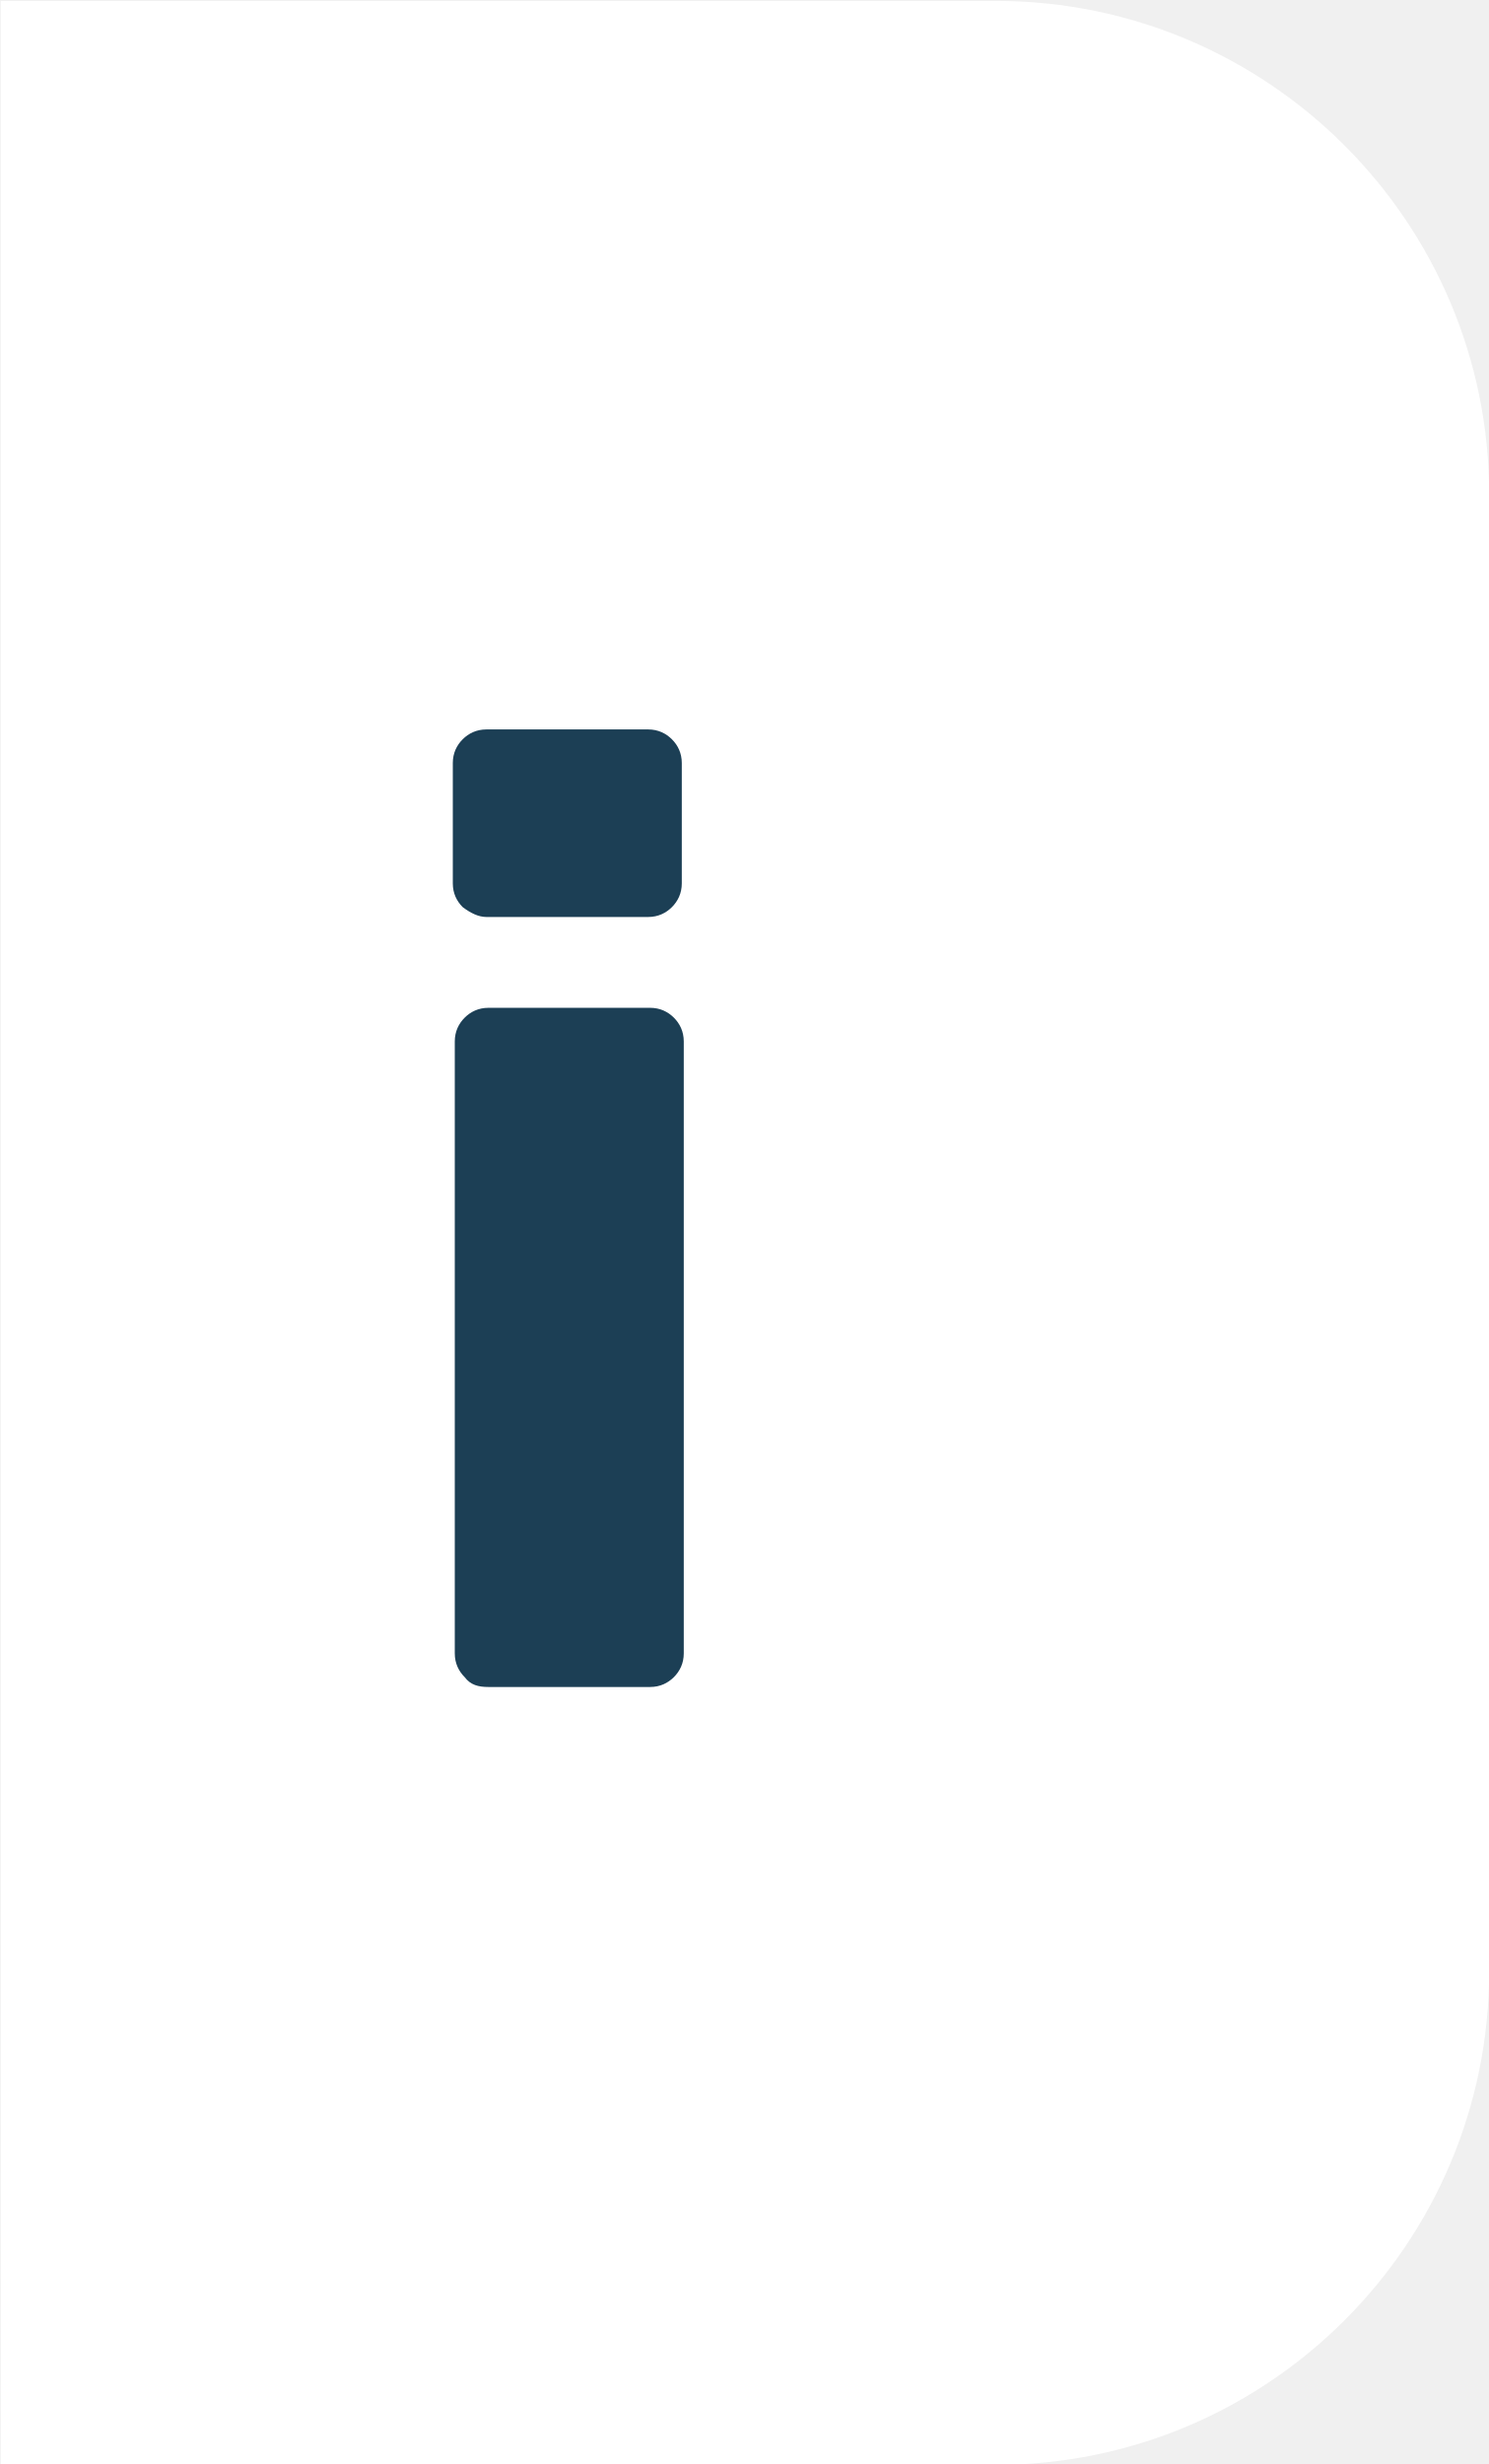
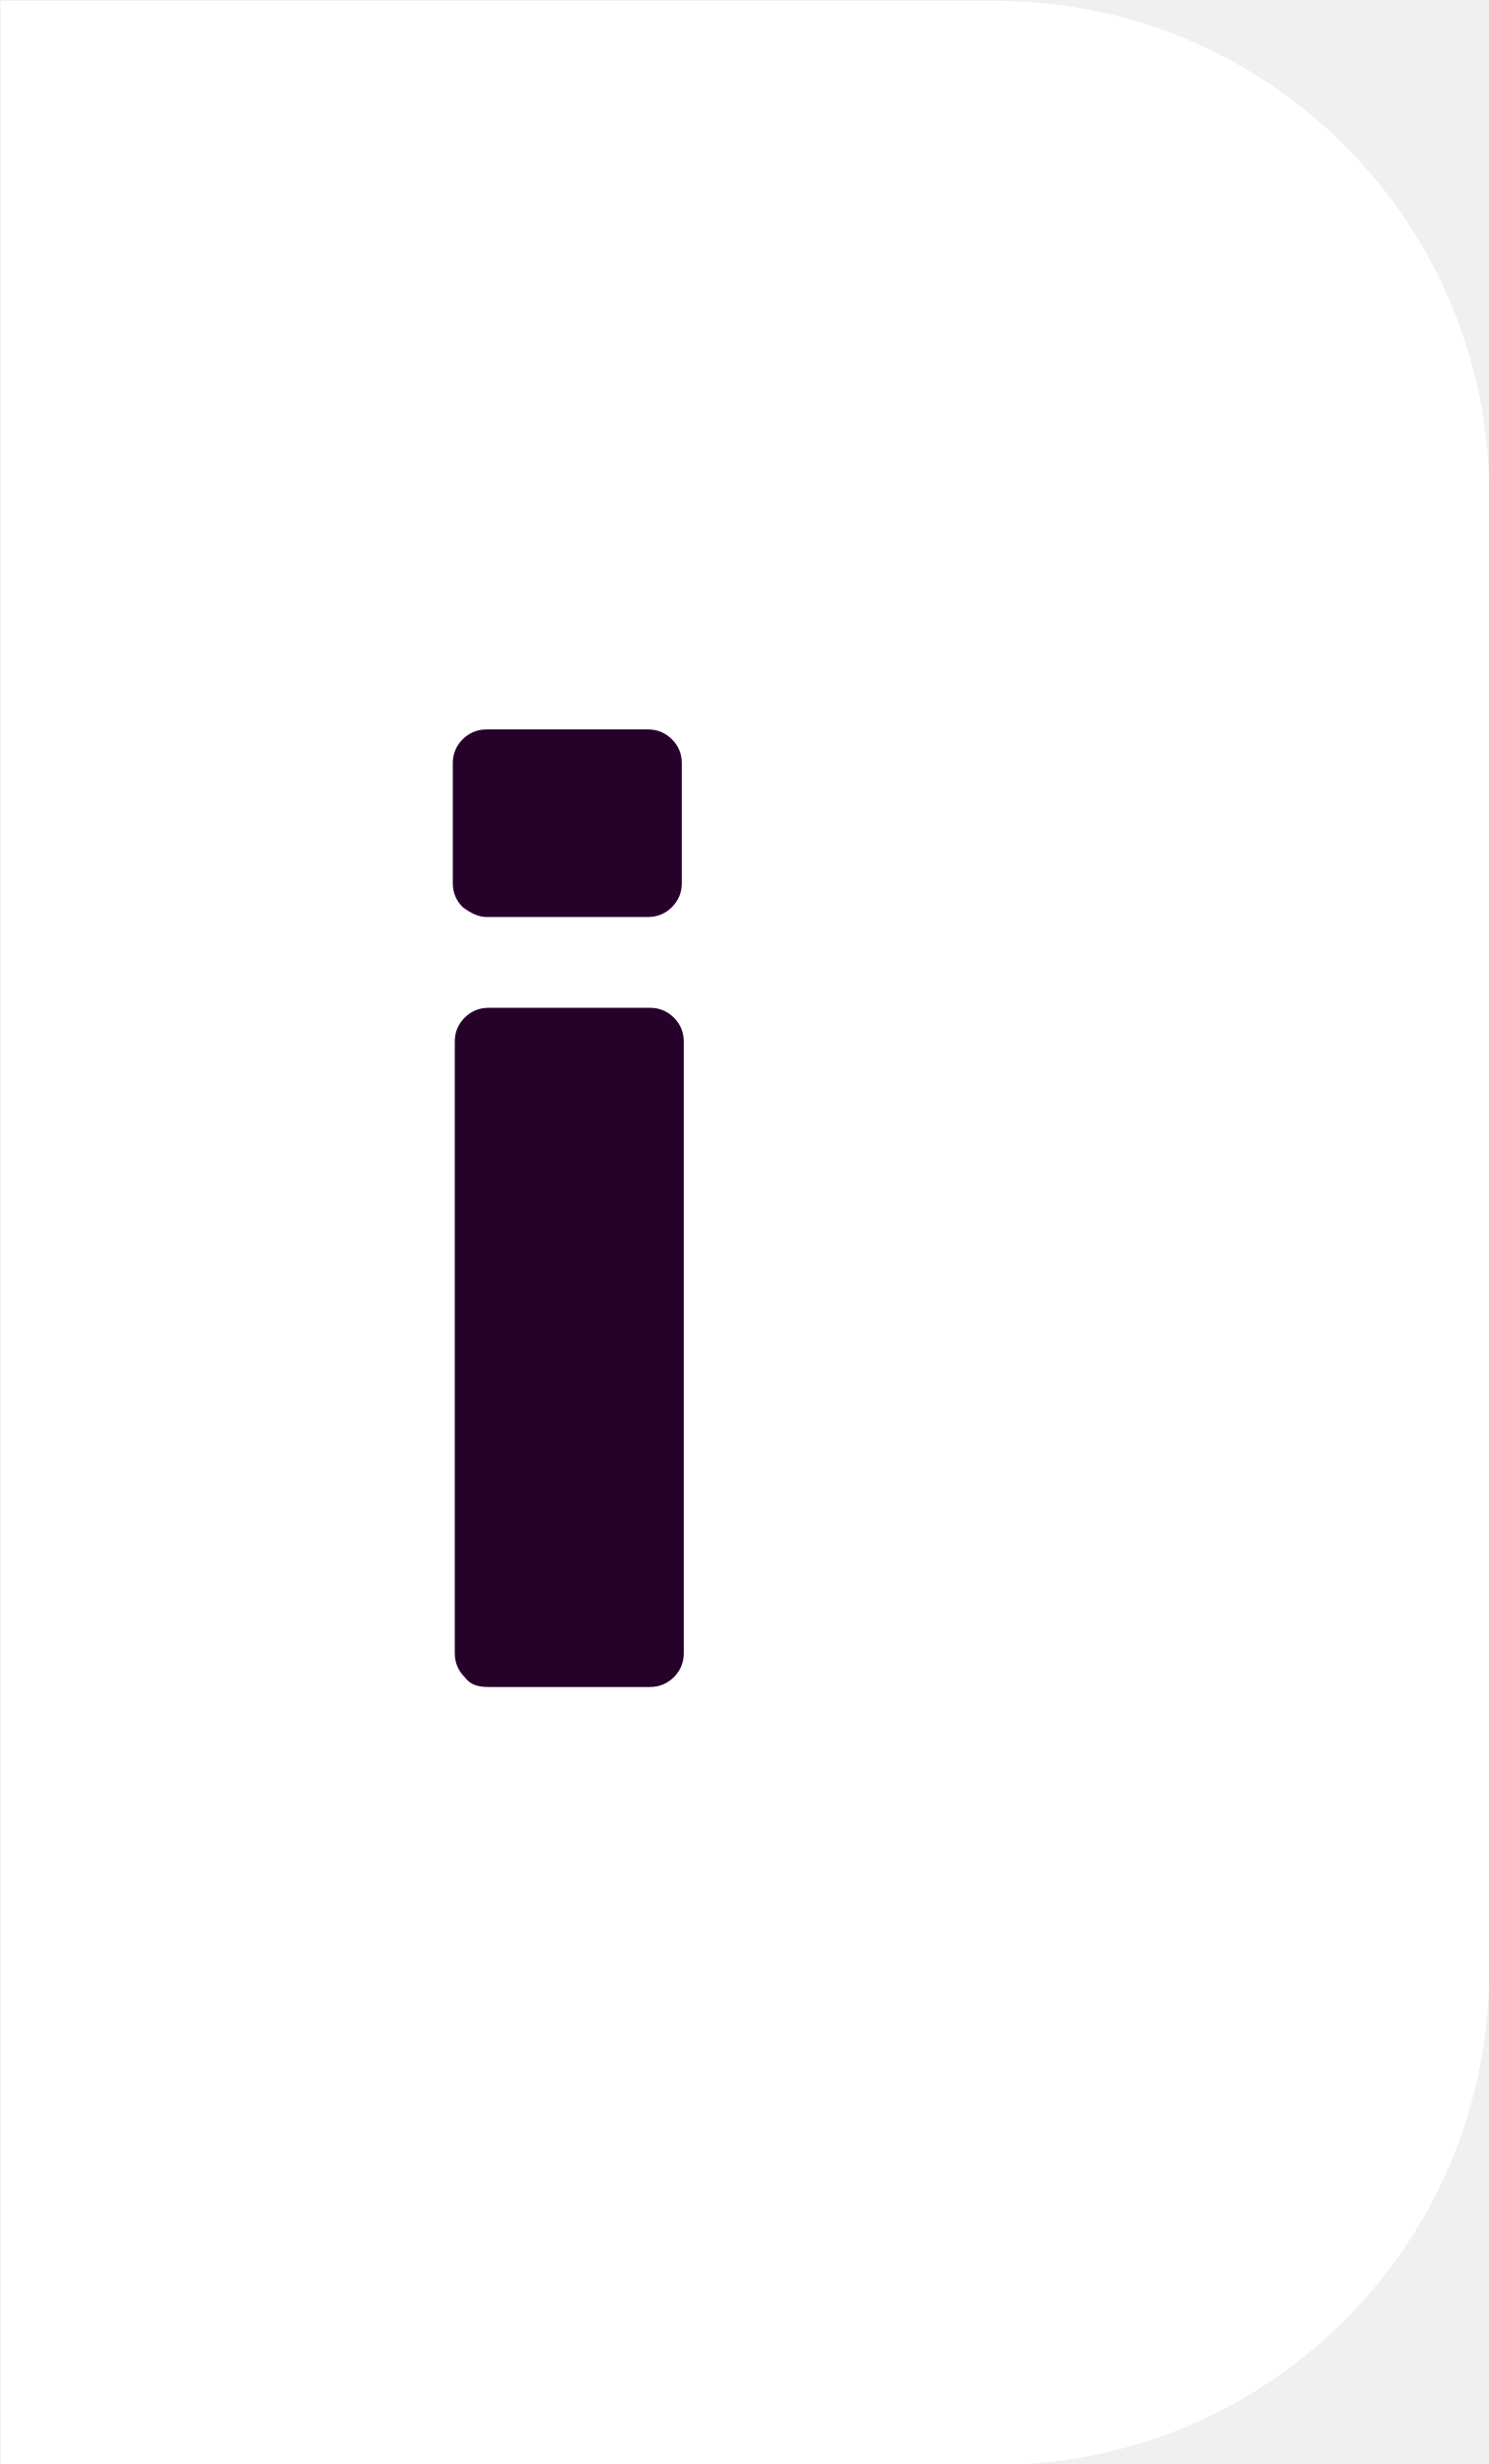
<svg xmlns="http://www.w3.org/2000/svg" version="1.1" id="Layer_1" x="0px" y="0px" viewBox="0 0 75.4 124.8" style="enable-background:new 0 0 75.4 124.8;" xml:space="preserve">
  <style type="text/css">
	.st0{fill:#FFFFFF;}
	.st1{enable-background:new    ;}
- 	.st2{fill:#1C3F55;}
+ 	.st2{fill:#260129;}
</style>
  <g id="Group_509" transform="translate(-509.167 -124.528)">
    <g id="Group_33" transform="translate(-9.095 46.473)">
      <path id="Rectangle_7" class="st0" d="M518.3,78.1h50.4c13.8,0,25,11.2,25,25v74.8c0,13.8-11.2,25-25,25h-50.4V78.1z" />
      <g class="st1">
        <path class="st2" d="M541.7,124c-0.3-0.3-0.5-0.7-0.5-1.2v-6.1c0-0.5,0.2-0.9,0.5-1.2c0.3-0.3,0.7-0.5,1.2-0.5h8.2     c0.5,0,0.9,0.2,1.2,0.5s0.5,0.7,0.5,1.2v6.1c0,0.5-0.2,0.9-0.5,1.2c-0.3,0.3-0.7,0.5-1.2,0.5h-8.2     C542.5,124.5,542.1,124.3,541.7,124z M541.8,163c-0.3-0.3-0.5-0.7-0.5-1.2v-31c0-0.5,0.2-0.9,0.5-1.2s0.7-0.5,1.2-0.5h8.2     c0.5,0,0.9,0.2,1.2,0.5s0.5,0.7,0.5,1.2v31c0,0.5-0.2,0.9-0.5,1.2s-0.7,0.5-1.2,0.5H543C542.5,163.5,542.1,163.4,541.8,163z" />
      </g>
    </g>
  </g>
</svg>
